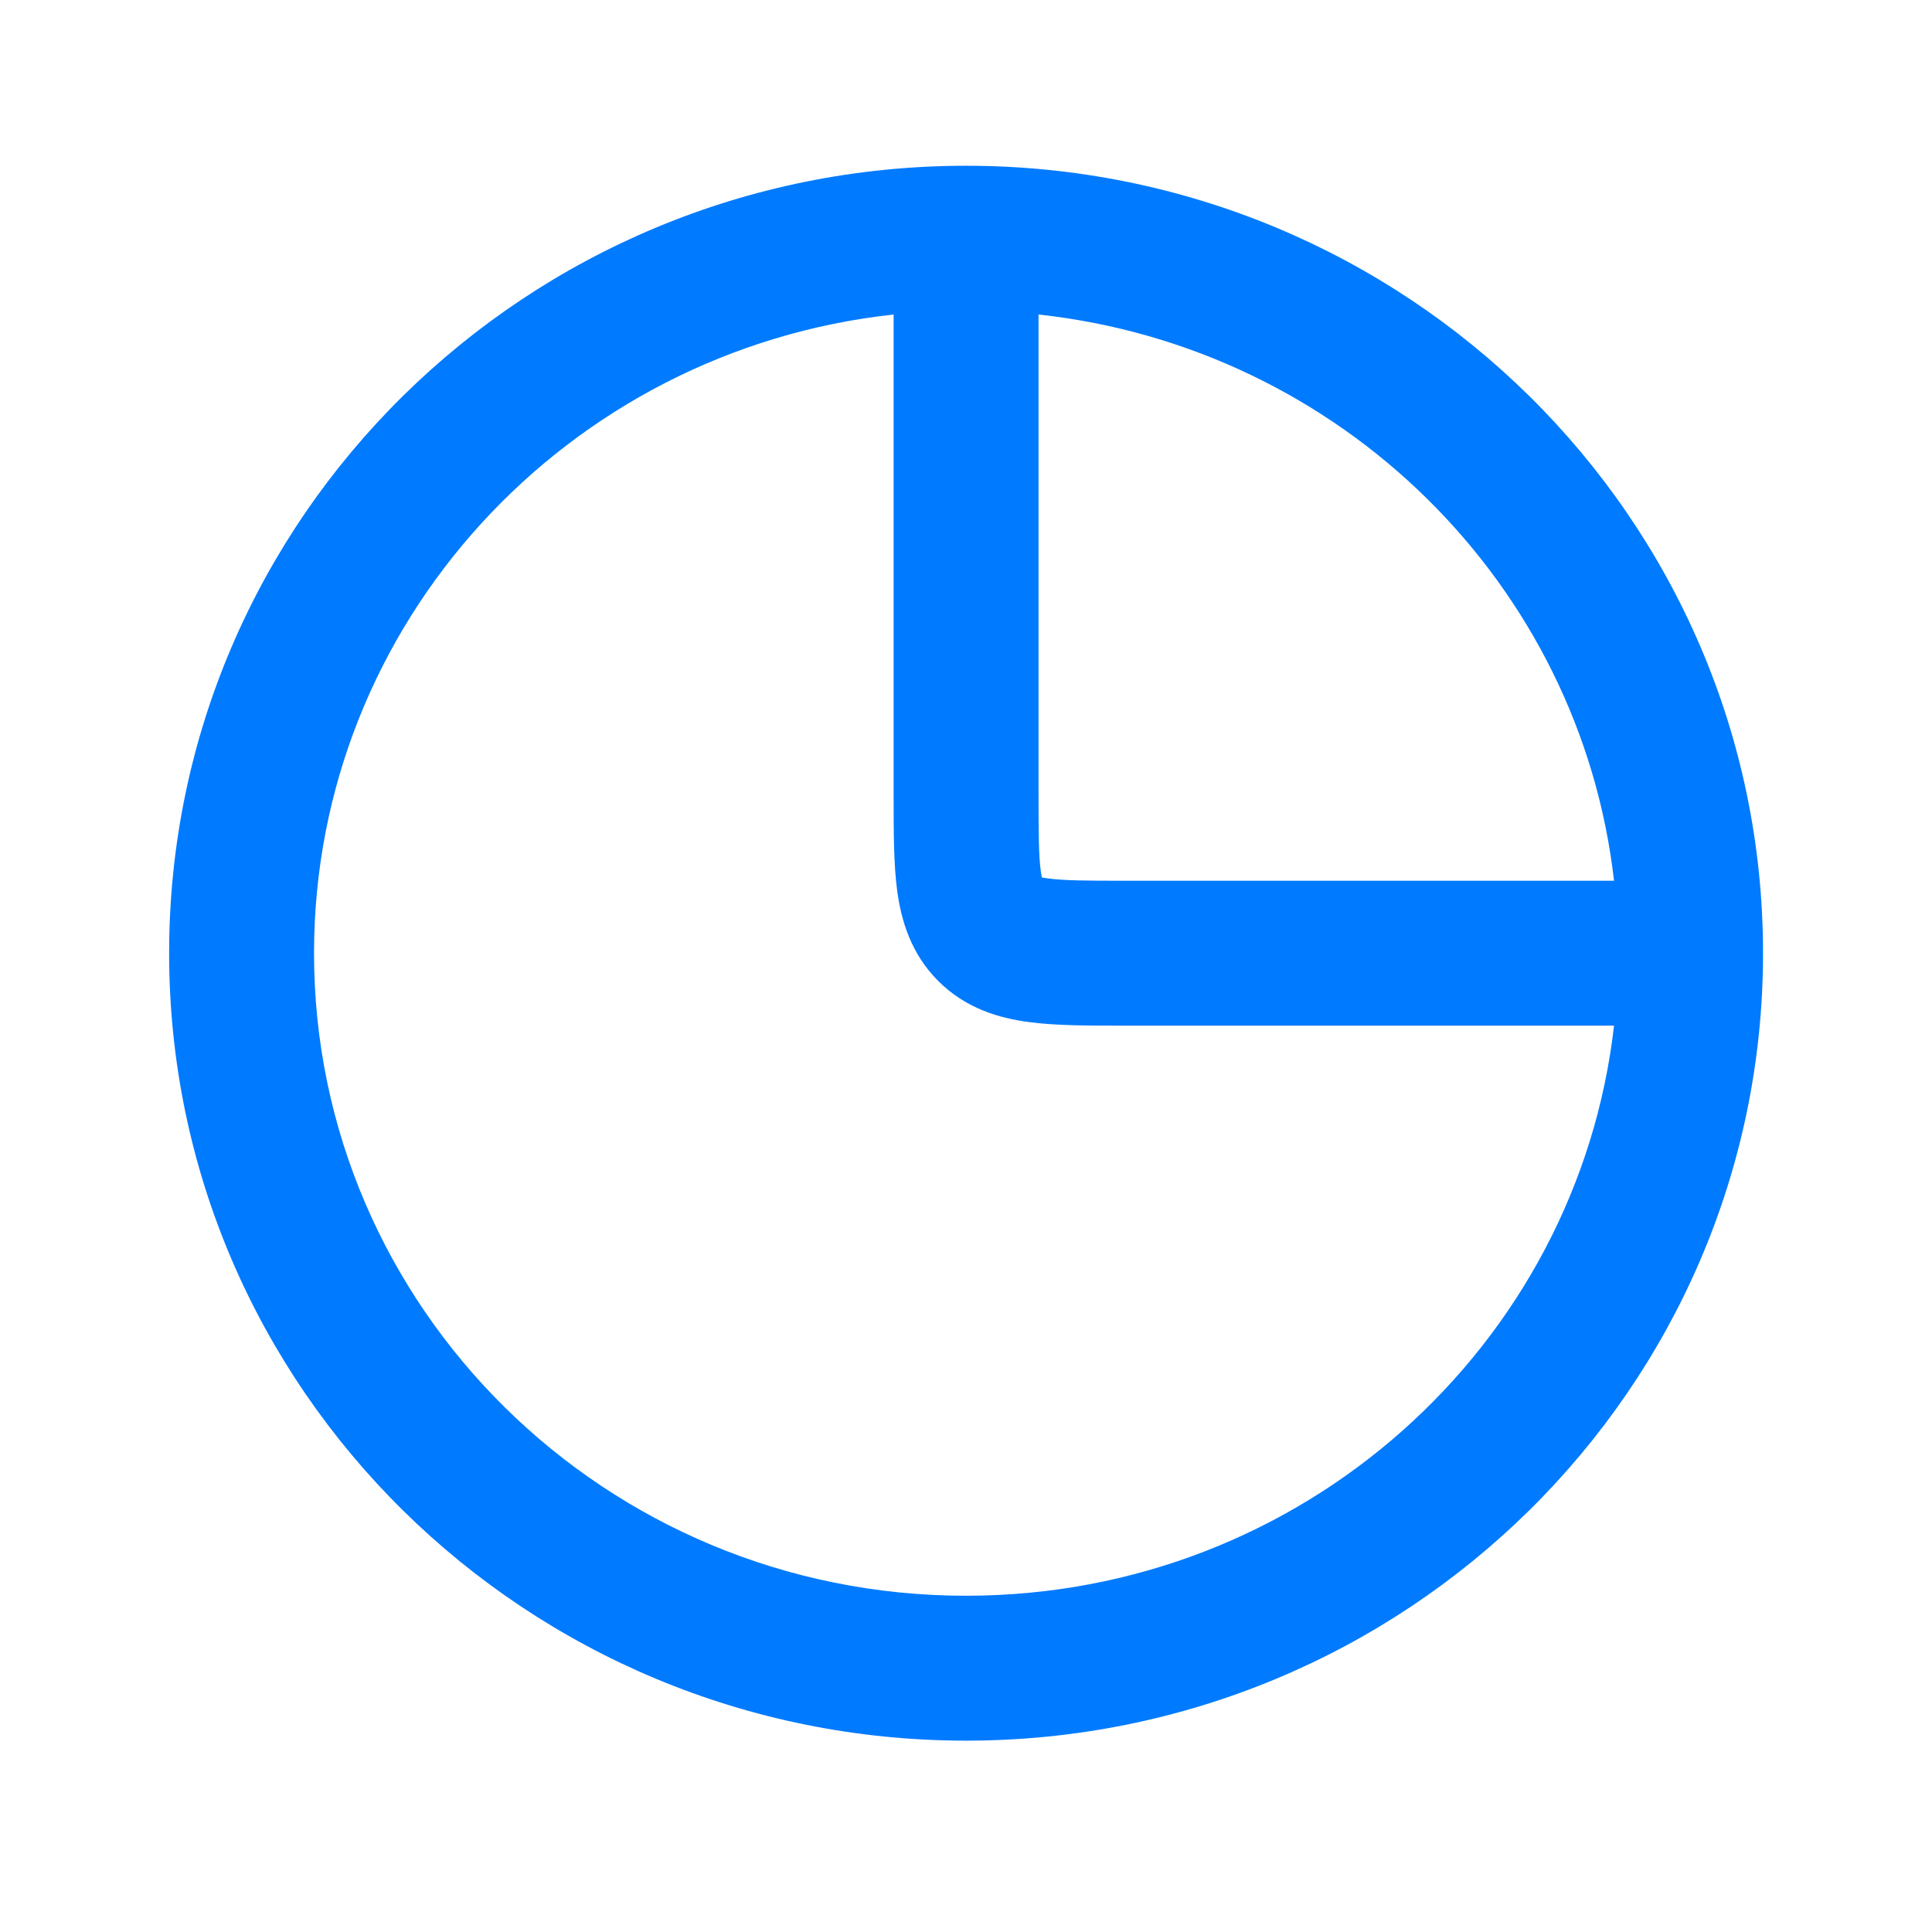
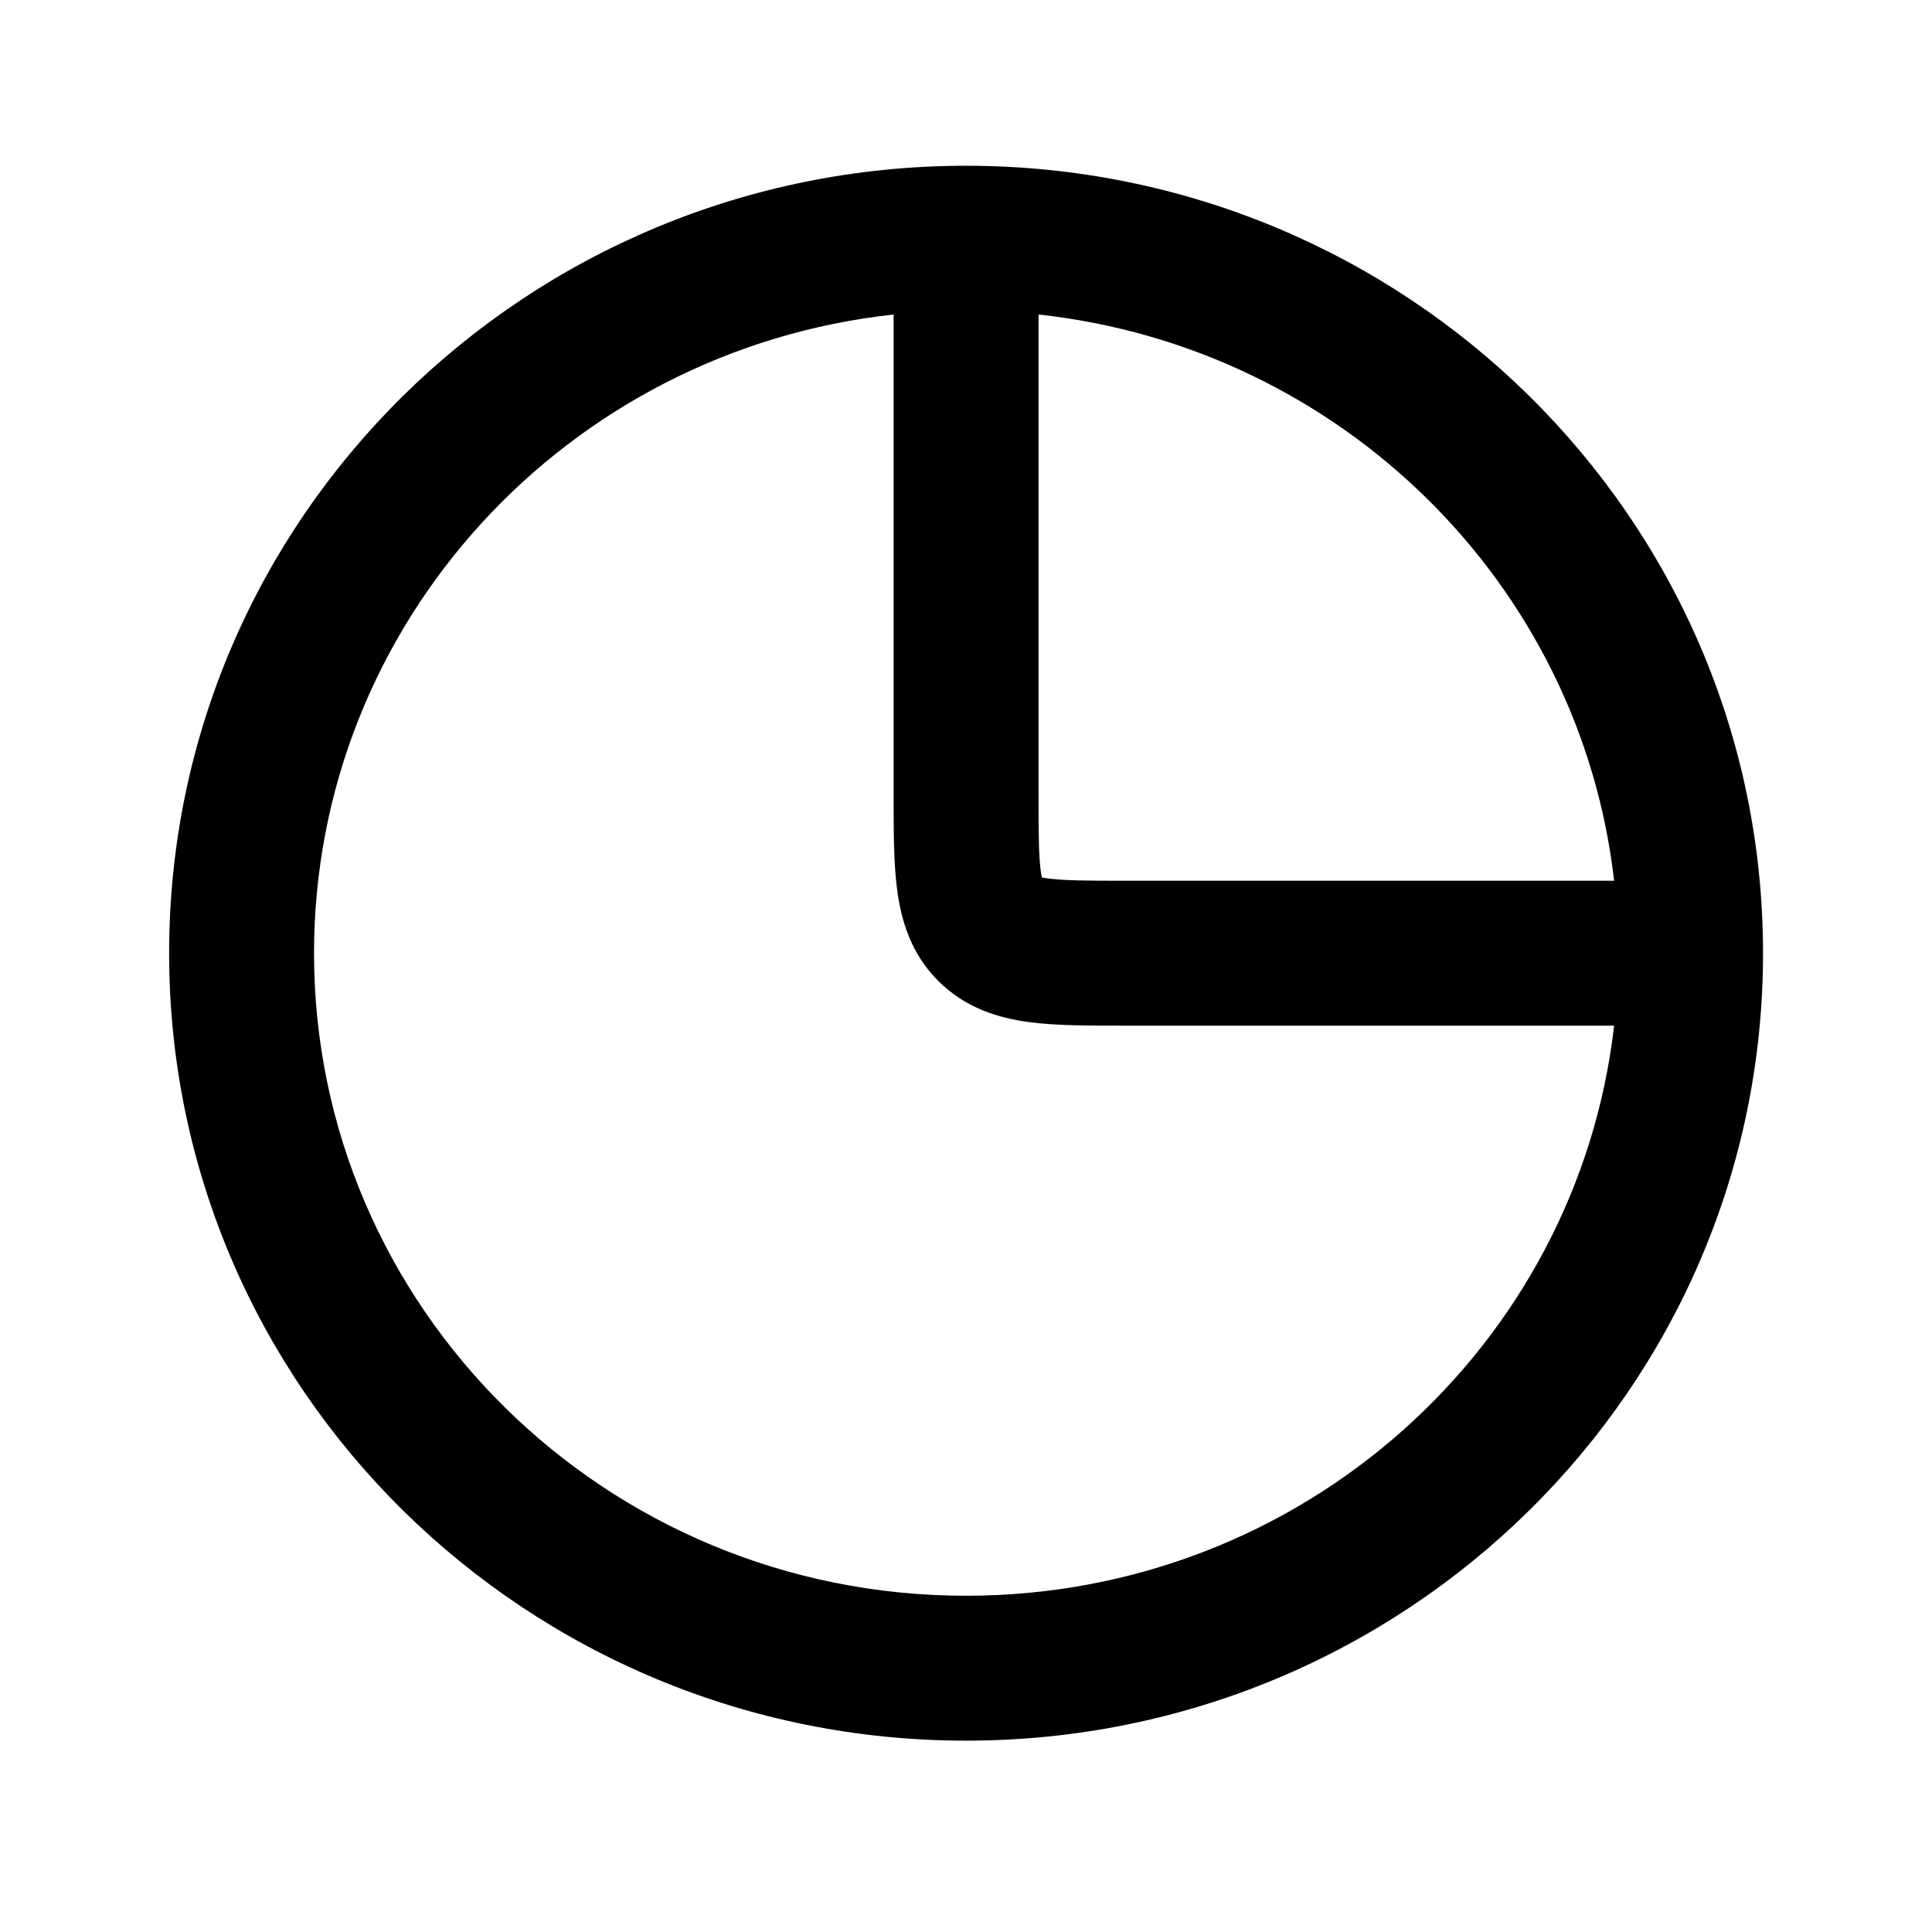
- <svg xmlns="http://www.w3.org/2000/svg" width="24" height="24" viewBox="0 0 24 24" fill="none">
-   <path fill-rule="evenodd" clip-rule="evenodd" d="M11.101 3.907C7.042 4.349 3.901 7.742 3.901 11.841C3.901 16.238 7.516 19.823 12.001 19.823C16.176 19.823 19.597 16.717 20.05 12.741H13.988C13.971 12.741 13.954 12.741 13.937 12.741C13.513 12.741 13.109 12.741 12.778 12.696C12.408 12.647 11.996 12.527 11.655 12.186C11.315 11.846 11.195 11.434 11.145 11.064C11.101 10.733 11.101 10.329 11.101 9.905C11.101 9.888 11.101 9.871 11.101 9.854V3.907ZM12.901 3.907V9.854C12.901 10.348 12.903 10.628 12.929 10.824C12.934 10.856 12.938 10.881 12.942 10.9C12.961 10.904 12.986 10.908 13.018 10.912C13.214 10.939 13.494 10.941 13.988 10.941H20.05C19.63 7.255 16.659 4.316 12.901 3.907ZM12.889 10.885C12.889 10.885 12.89 10.886 12.893 10.887C12.89 10.886 12.889 10.885 12.889 10.885ZM12.955 10.949C12.956 10.951 12.957 10.953 12.957 10.953C12.957 10.953 12.956 10.952 12.955 10.949ZM2.101 11.841C2.101 6.427 6.544 2.059 12.001 2.059C17.458 2.059 21.901 6.427 21.901 11.841C21.901 17.254 17.458 21.623 12.001 21.623C6.544 21.623 2.101 17.254 2.101 11.841Z" fill="#007AFF" />
+ <svg xmlns="http://www.w3.org/2000/svg" width="24" height="24" fill="none">
+   <path fill="currentColor" fill-rule="evenodd" d="M11.101 3.907c-4.059.442-7.2 3.835-7.2 7.934 0 4.397 3.615 7.982 8.1 7.982 4.175 0 7.596-3.106 8.05-7.082h-6.114c-.424 0-.828 0-1.16-.045-.37-.05-.78-.17-1.121-.51s-.46-.752-.51-1.122c-.045-.331-.045-.735-.045-1.16zm1.8 0v5.947c0 .494.002.774.028.97l.013.076q.028.006.076.012c.196.027.476.029.97.029h6.063c-.42-3.686-3.392-6.625-7.15-7.034m-.012 6.978.004.002zm.066.064.002.004zm-10.854.892c0-5.414 4.443-9.782 9.9-9.782s9.9 4.368 9.9 9.782-4.443 9.782-9.9 9.782-9.9-4.369-9.9-9.782" clip-rule="evenodd" />
</svg>
